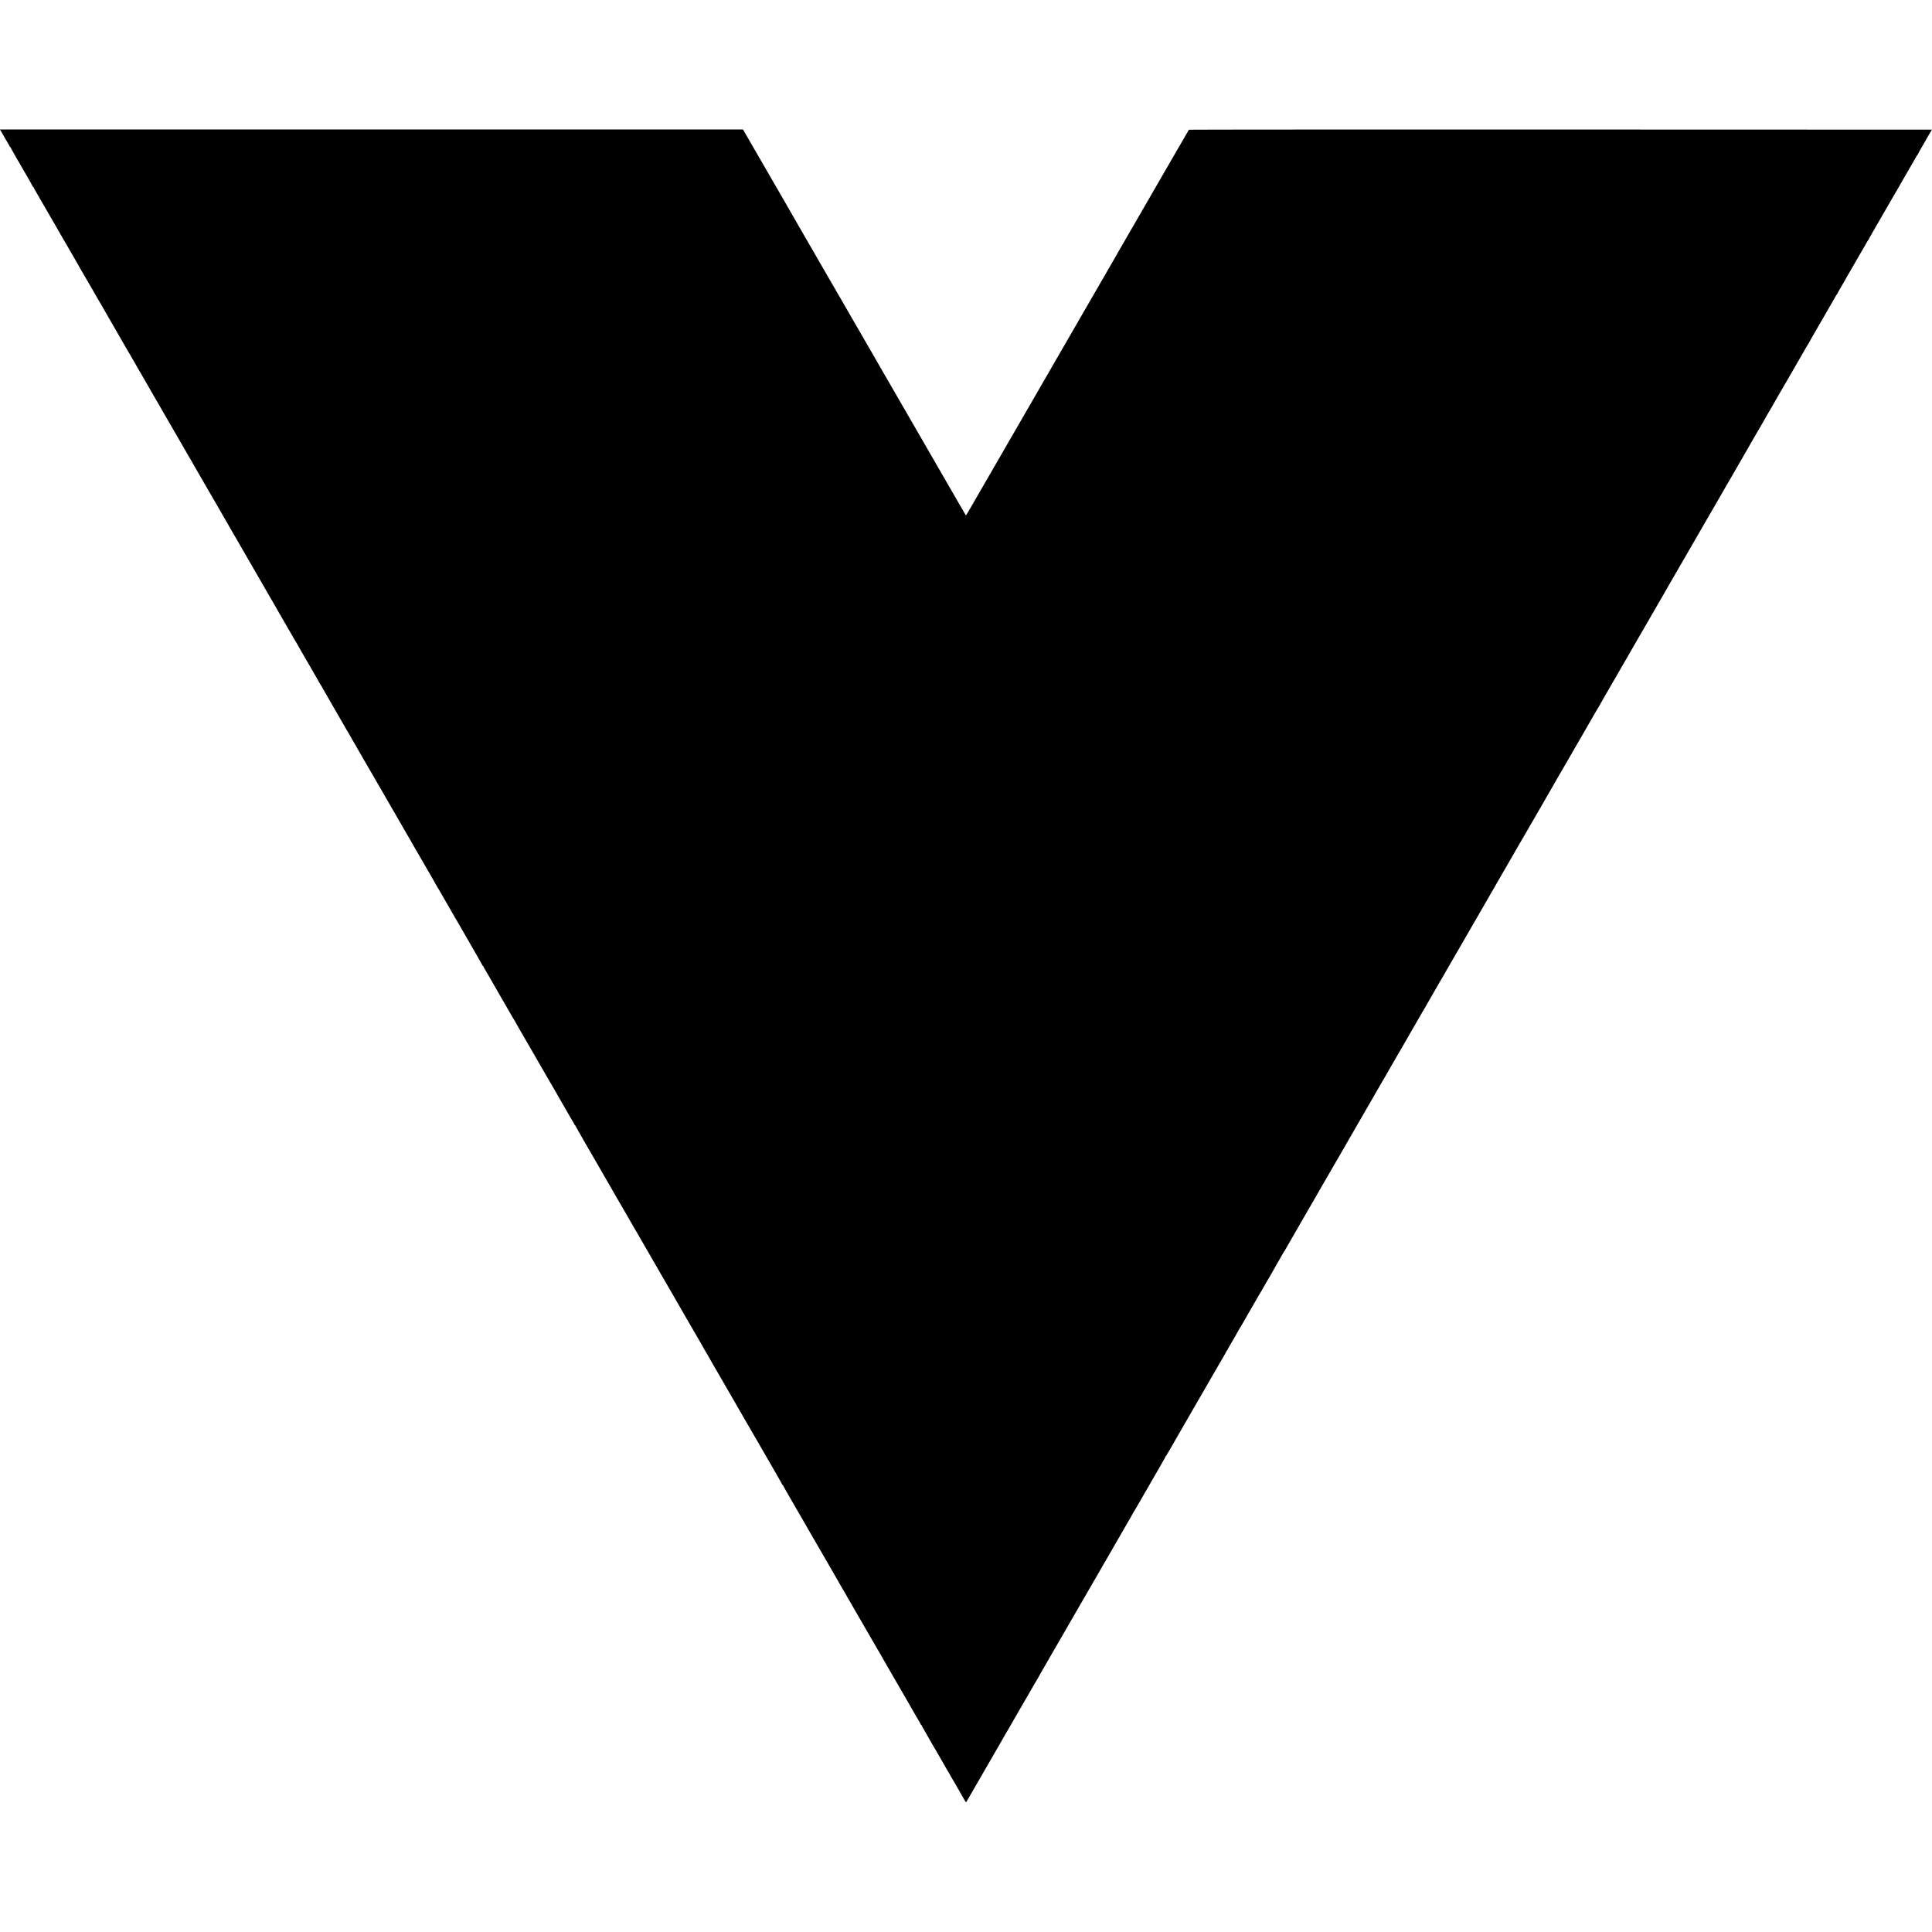
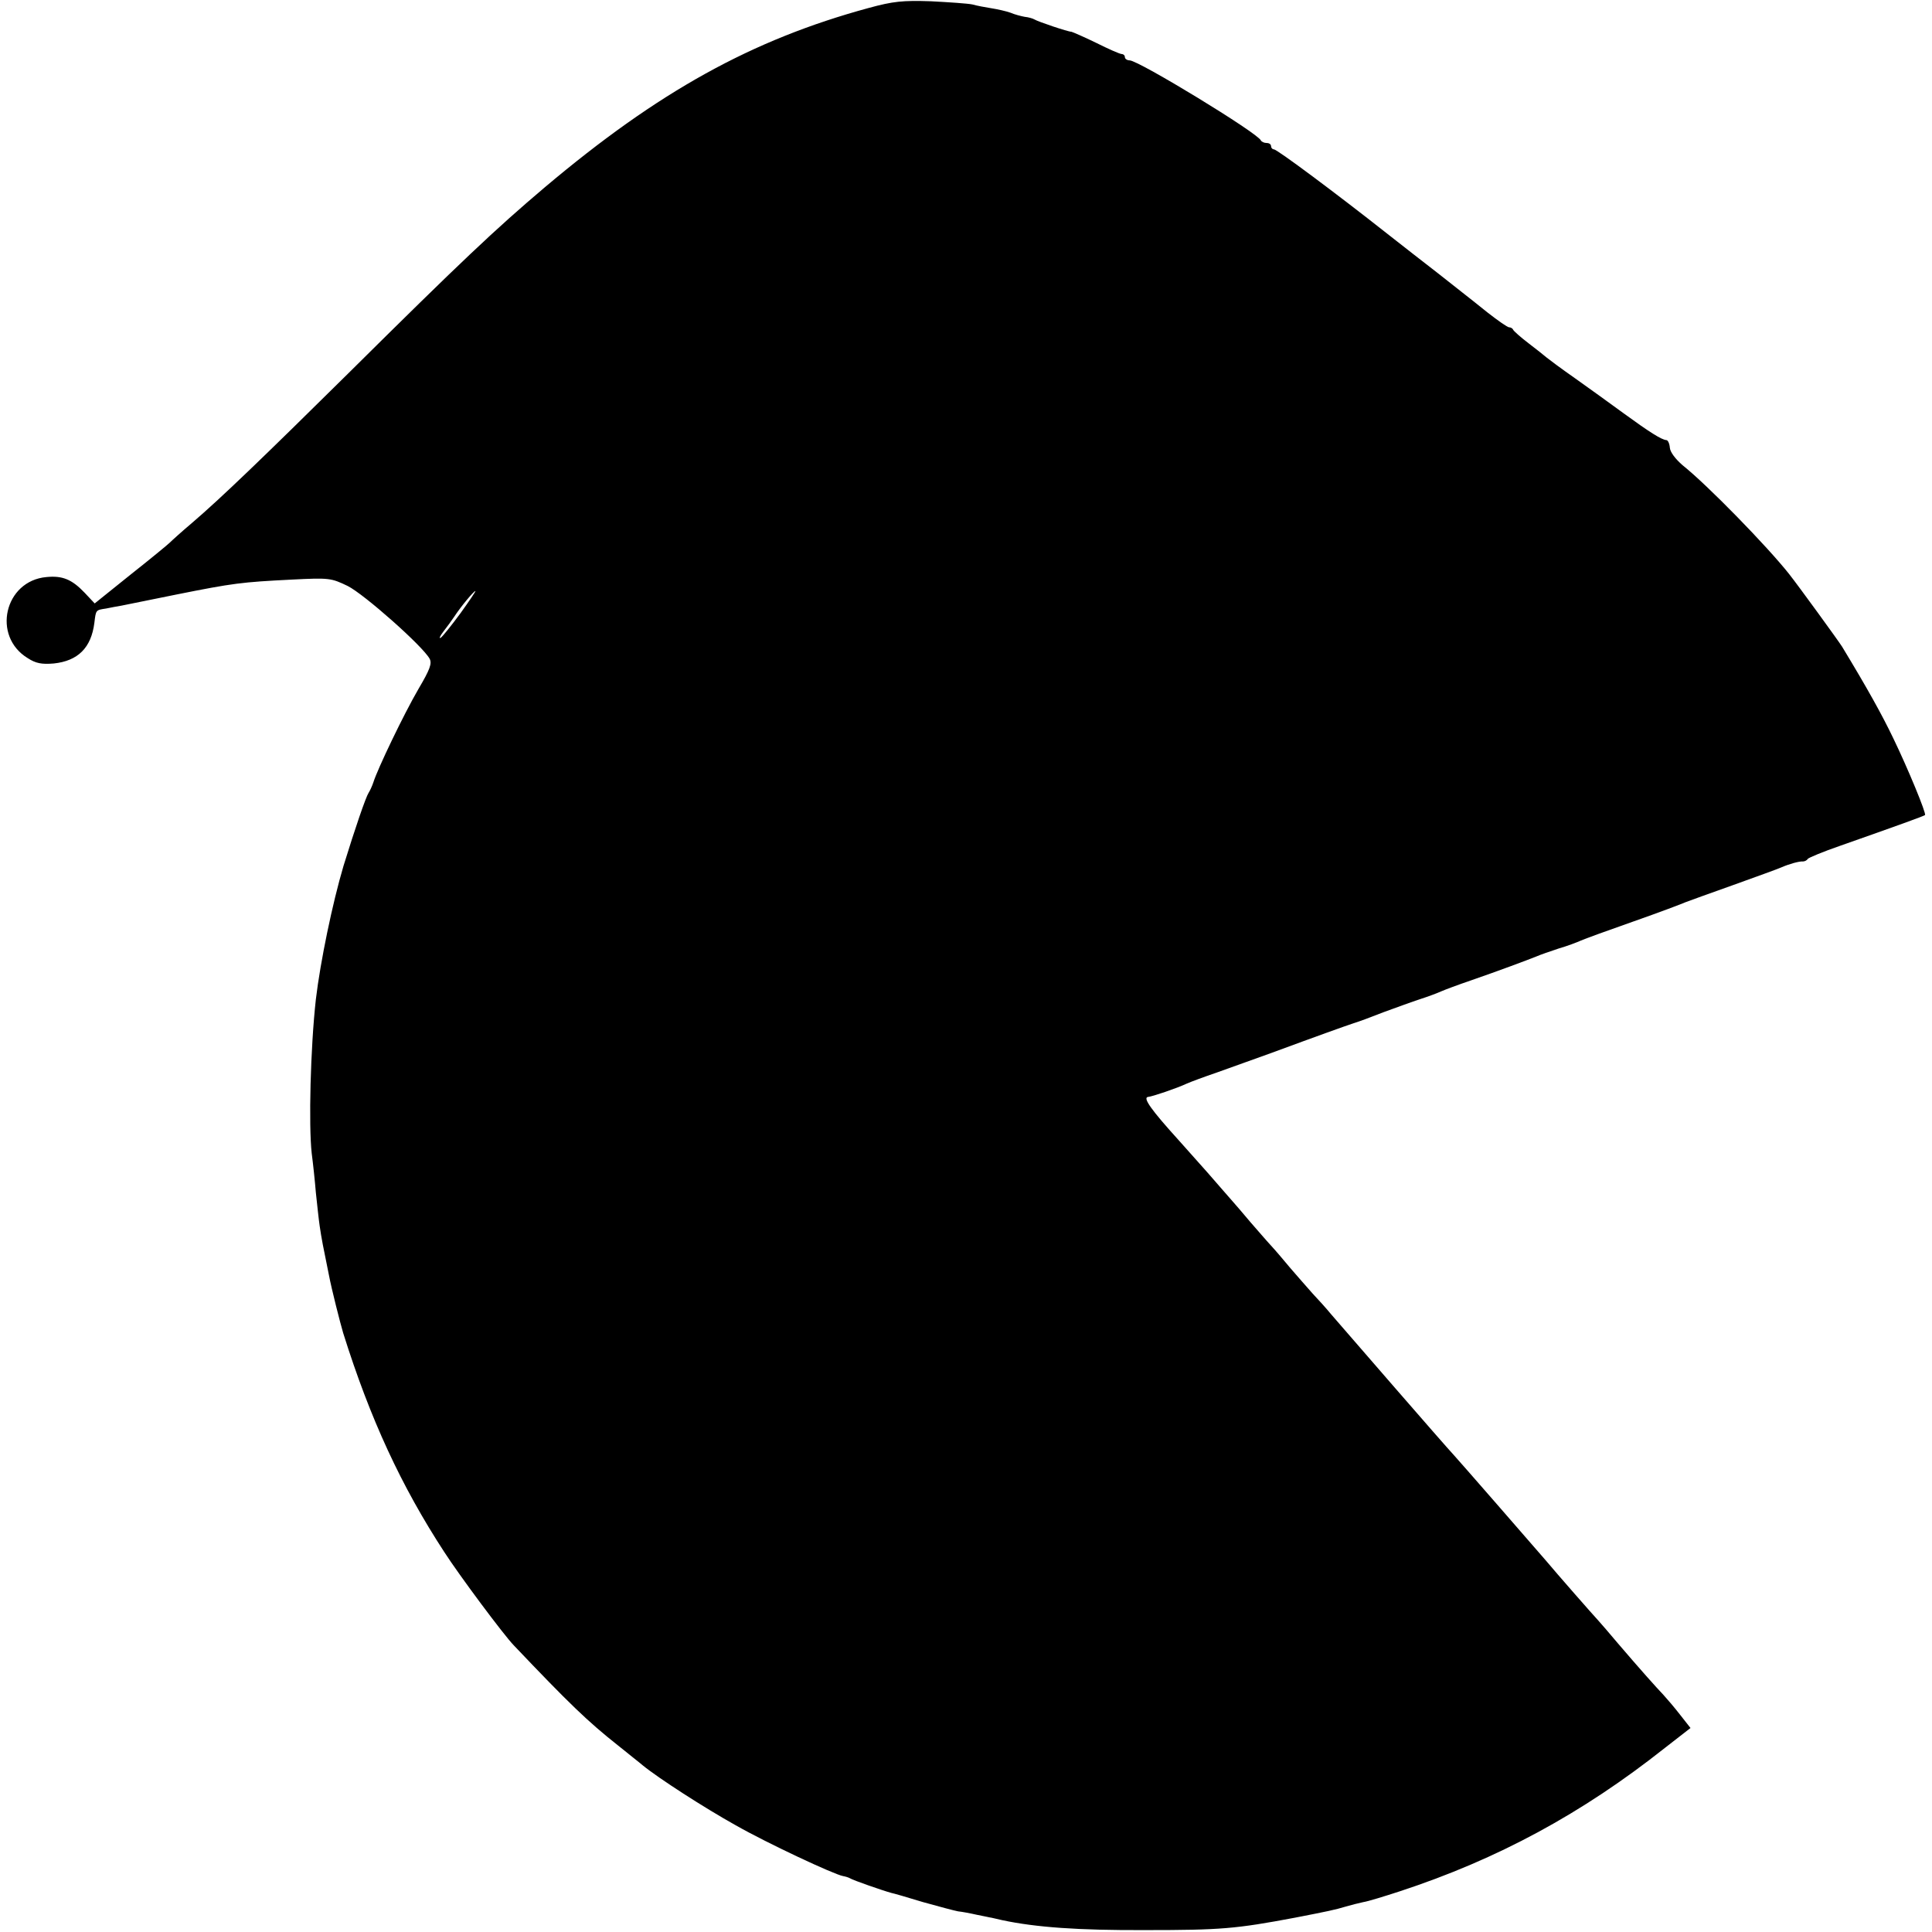
- <svg xmlns="http://www.w3.org/2000/svg" version="1.0" width="16pt" height="16pt" viewBox="0 0 16 16" preserveAspectRatio="xMidYMid meet">
-   <g transform="translate(0,16) scale(0.00032,-0.00032)" fill="#000000" stroke="none">
-     <path d="M18 46618 c45 -75 122 -207 122 -211 0 -2 25 -45 55 -95 30 -50 55 -96 55 -102 0 -5 5 -10 10 -10 6 0 10 -4 10 -9 0 -5 73 -135 161 -288 89 -153 173 -298 187 -323 14 -25 32 -57 41 -72 88 -149 187 -324 189 -335 2 -7 8 -13 13 -13 5 0 9 -4 9 -10 0 -5 46 -89 103 -187 175 -302 490 -846 507 -876 8 -16 20 -36 25 -45 28 -46 290 -498 339 -585 13 -23 74 -129 136 -236 61 -107 123 -215 137 -240 14 -25 29 -50 33 -56 5 -5 23 -37 40 -70 18 -33 38 -67 44 -75 11 -16 21 -33 63 -109 14 -25 29 -50 33 -56 4 -5 21 -35 38 -65 55 -100 261 -455 269 -465 4 -5 14 -21 20 -35 15 -29 41 -75 103 -180 24 -41 52 -88 60 -105 9 -16 57 -100 107 -185 112 -193 362 -626 380 -660 8 -14 23 -38 33 -55 11 -16 23 -37 27 -45 4 -8 26 -46 48 -85 23 -38 53 -90 67 -115 46 -81 64 -113 178 -310 62 -107 121 -210 132 -227 37 -67 56 -99 85 -148 16 -27 32 -57 36 -65 4 -8 15 -27 25 -42 9 -15 53 -89 96 -165 44 -76 177 -307 296 -513 120 -206 268 -463 330 -570 131 -227 117 -203 200 -348 36 -62 73 -125 82 -140 10 -15 21 -34 25 -42 4 -8 20 -37 36 -65 17 -27 38 -65 48 -82 49 -85 64 -111 87 -153 13 -25 28 -49 32 -55 4 -5 78 -134 165 -285 87 -151 166 -288 176 -305 10 -16 26 -43 35 -59 9 -17 125 -217 257 -445 132 -229 253 -441 270 -471 17 -30 45 -79 64 -108 18 -29 33 -54 33 -57 0 -2 20 -37 44 -77 24 -40 123 -212 221 -383 97 -170 190 -330 205 -355 16 -25 39 -65 53 -90 13 -25 81 -144 152 -265 70 -121 137 -238 150 -260 12 -22 37 -65 55 -95 18 -30 43 -73 55 -95 12 -22 48 -85 80 -140 77 -132 163 -280 190 -330 13 -22 71 -123 130 -225 59 -102 116 -199 126 -217 10 -17 29 -50 43 -72 15 -22 26 -43 26 -45 0 -2 27 -50 60 -106 33 -56 60 -103 60 -105 0 -2 55 -98 90 -155 8 -14 182 -316 239 -414 13 -22 45 -79 72 -124 27 -46 49 -86 49 -89 0 -2 14 -24 30 -48 16 -24 30 -46 30 -49 0 -5 74 -135 100 -176 5 -8 24 -42 43 -75 50 -88 58 -101 262 -455 104 -179 199 -345 213 -370 14 -25 28 -49 32 -55 4 -5 17 -26 28 -45 10 -19 62 -109 114 -200 114 -197 133 -230 170 -295 16 -27 33 -57 38 -65 17 -28 96 -165 103 -180 4 -8 16 -28 26 -45 10 -16 77 -131 148 -255 72 -124 181 -313 243 -420 62 -107 121 -209 131 -227 35 -62 323 -560 392 -678 38 -66 83 -145 100 -175 16 -30 33 -59 37 -65 4 -5 17 -27 29 -47 34 -61 56 -100 90 -156 17 -29 31 -55 31 -57 0 -2 17 -32 39 -67 21 -35 134 -229 251 -433 117 -203 235 -407 261 -451 27 -45 49 -85 49 -88 0 -4 8 -19 19 -34 15 -21 200 -341 309 -533 10 -19 33 -58 51 -87 17 -29 31 -54 31 -56 0 -2 25 -44 55 -94 30 -50 55 -95 55 -98 0 -4 6 -15 14 -23 7 -9 27 -41 43 -71 17 -30 170 -297 342 -594 171 -296 311 -542 311 -547 0 -5 5 -9 10 -9 6 0 10 -4 10 -10 0 -5 22 -47 49 -92 27 -46 58 -99 68 -118 24 -43 81 -140 93 -160 5 -8 66 -114 135 -235 69 -121 130 -227 135 -235 12 -21 259 -447 283 -490 10 -19 28 -47 38 -62 11 -14 19 -29 19 -32 0 -3 37 -69 83 -148 99 -170 305 -526 337 -583 13 -22 31 -53 41 -70 11 -16 22 -37 26 -45 7 -14 82 -146 103 -180 14 -24 181 -311 205 -355 13 -22 46 -80 75 -130 29 -49 64 -110 78 -135 14 -25 51 -88 82 -140 31 -52 59 -102 63 -110 4 -8 18 -33 31 -55 205 -353 284 -489 309 -535 17 -30 45 -78 62 -106 18 -28 36 -60 39 -72 4 -12 12 -22 17 -22 5 0 9 -4 9 -10 0 -5 109 -197 241 -427 133 -230 250 -431 259 -448 51 -90 222 -385 280 -485 37 -63 78 -135 92 -160 14 -25 67 -117 118 -205 51 -88 101 -175 111 -193 34 -58 55 -95 149 -257 51 -88 101 -173 110 -190 9 -16 76 -131 147 -255 72 -124 140 -241 151 -260 61 -108 281 -489 355 -615 38 -66 77 -133 87 -150 35 -63 91 -161 100 -175 14 -23 99 -169 128 -220 54 -97 135 -235 142 -245 4 -5 20 -32 35 -60 26 -48 238 -416 276 -480 10 -16 26 -46 37 -65 30 -53 382 -661 403 -695 10 -16 22 -37 26 -45 4 -8 26 -48 50 -88 24 -41 43 -75 43 -77 0 -2 22 -40 50 -85 27 -45 50 -84 50 -86 0 -3 38 -69 83 -147 84 -142 302 -520 340 -587 10 -19 34 -60 52 -90 18 -30 44 -75 57 -100 14 -25 45 -79 70 -120 25 -41 56 -96 70 -121 14 -25 77 -133 138 -240 62 -107 122 -210 132 -229 25 -43 310 -535 337 -581 11 -19 26 -45 34 -59 17 -32 238 -414 266 -460 11 -19 24 -41 28 -49 3 -7 75 -133 160 -278 84 -146 153 -269 153 -274 0 -5 5 -9 10 -9 6 0 10 -4 10 -10 0 -5 82 -150 181 -322 182 -314 201 -346 240 -415 12 -21 80 -139 152 -263 71 -124 141 -245 155 -270 14 -25 28 -49 32 -55 6 -8 145 -248 220 -380 37 -66 209 -362 229 -395 11 -19 24 -42 28 -49 4 -8 67 -118 140 -243 73 -125 133 -230 133 -233 0 -2 15 -28 33 -57 19 -29 47 -78 64 -108 17 -30 53 -93 79 -139 53 -90 82 -141 157 -272 82 -142 115 -199 381 -659 142 -245 268 -463 281 -485 12 -22 71 -125 132 -230 60 -104 172 -298 248 -430 76 -132 146 -253 156 -270 11 -16 22 -36 26 -44 3 -8 30 -54 60 -103 29 -49 53 -91 53 -93 0 -3 18 -34 40 -70 22 -36 40 -67 40 -69 0 -2 37 -66 81 -142 45 -77 98 -168 119 -204 20 -36 47 -81 58 -100 12 -19 27 -47 33 -62 6 -16 15 -28 20 -28 5 0 9 -4 9 -9 0 -6 63 -118 140 -251 77 -133 140 -243 140 -245 0 -2 18 -33 41 -70 22 -37 49 -83 60 -101 10 -19 29 -51 40 -71 25 -45 109 -189 126 -218 7 -11 17 -29 22 -40 6 -11 22 -38 35 -60 14 -22 37 -62 52 -90 14 -27 35 -62 45 -77 11 -14 19 -29 19 -32 0 -3 18 -35 40 -71 22 -36 40 -67 40 -69 0 -2 19 -35 42 -72 23 -38 55 -94 72 -124 26 -47 139 -244 171 -298 6 -9 21 -36 34 -60 28 -48 37 -51 51 -19 6 12 19 36 29 52 10 17 27 46 38 65 11 19 104 181 208 360 103 179 199 345 213 370 14 25 42 74 64 109 21 34 38 65 38 67 0 2 18 33 40 69 22 36 40 67 40 69 0 3 177 310 199 346 16 26 136 234 140 244 2 5 25 44 52 88 27 44 49 81 49 84 0 2 18 34 40 70 22 36 40 67 40 69 0 2 20 36 43 77 35 58 169 289 297 513 9 17 50 86 90 155 40 69 86 150 103 180 16 30 35 62 41 70 6 8 16 24 22 35 35 64 72 129 167 293 59 100 116 199 127 220 11 20 30 53 41 72 43 72 1070 1850 1121 1940 14 25 65 113 113 195 48 83 96 166 107 185 10 19 28 50 38 68 11 18 73 124 137 235 64 111 175 303 246 427 71 124 173 299 225 390 52 91 116 202 143 248 27 45 49 85 49 89 0 4 6 14 14 22 7 9 28 43 46 76 26 47 251 436 378 655 11 19 29 51 40 70 11 19 101 176 201 348 99 172 181 317 181 323 0 5 5 9 10 9 6 0 10 5 10 11 0 6 8 23 18 37 11 15 32 52 49 82 16 30 130 228 253 440 122 212 234 405 248 430 13 25 39 70 57 100 39 65 69 117 130 225 25 44 50 87 55 95 12 19 78 134 220 380 61 107 129 224 150 260 161 277 222 382 246 425 15 28 47 83 71 123 24 41 43 78 43 83 0 5 4 9 8 9 4 0 13 12 19 28 7 15 23 45 36 67 66 110 277 478 277 483 0 3 6 13 14 21 7 9 27 41 43 71 17 30 45 80 63 110 34 57 375 649 394 685 6 11 16 27 22 35 6 8 26 42 44 75 18 33 41 74 51 90 10 17 24 41 32 55 54 97 72 128 88 152 11 14 19 28 19 30 0 3 79 141 175 308 96 167 175 305 175 308 0 3 6 13 14 21 7 9 26 39 41 66 33 60 276 483 338 587 24 40 46 80 50 88 4 8 13 24 20 35 14 23 95 163 125 215 11 19 52 91 92 160 40 69 80 139 90 155 9 17 103 179 207 360 105 182 200 346 211 365 103 181 463 802 489 845 7 11 15 27 19 35 4 8 29 51 55 95 64 110 828 1433 848 1470 9 17 24 41 33 55 9 14 29 48 45 77 15 28 52 93 82 145 30 51 62 107 71 123 17 30 231 398 400 690 51 88 103 179 115 202 12 23 26 48 32 55 6 7 24 38 40 68 17 30 61 107 98 170 37 63 84 144 103 180 19 36 41 72 48 81 8 8 14 18 14 21 0 4 27 51 59 106 32 55 72 124 89 154 16 29 71 125 122 213 51 88 104 180 118 205 13 25 28 50 32 55 4 6 17 26 28 45 11 19 45 80 77 135 31 55 66 116 77 135 11 19 88 152 171 295 401 694 620 1072 650 1125 11 19 87 152 170 295 83 143 158 273 166 288 9 16 21 36 26 45 6 9 31 52 55 96 25 43 54 94 66 115 11 20 95 164 186 321 91 157 173 299 182 315 9 17 26 46 37 65 12 19 66 114 121 210 56 96 108 186 117 200 8 14 24 40 34 59 24 45 383 664 412 713 5 9 17 29 26 45 15 28 120 210 241 419 36 61 68 117 72 125 4 8 12 23 19 34 35 57 245 420 262 453 11 20 35 61 53 90 17 29 32 54 32 56 0 3 28 51 62 108 33 57 70 119 80 138 10 19 23 42 28 50 5 8 32 53 59 100 27 47 149 258 271 470 122 212 234 405 248 430 30 53 62 108 80 135 6 11 15 27 19 35 4 8 85 150 181 315 96 165 187 323 202 350 31 56 116 202 130 225 5 8 25 42 43 75 19 33 92 159 162 280 149 257 157 271 202 350 19 33 38 67 43 75 9 14 228 392 275 475 12 22 55 96 95 165 40 69 80 139 90 155 24 42 202 350 221 383 9 15 27 47 41 72 14 25 75 131 136 236 61 106 121 210 134 232 99 172 271 470 279 482 5 8 23 40 40 70 18 30 81 141 142 245 60 105 121 210 135 235 14 25 71 124 127 220 56 96 143 247 194 335 51 88 96 167 102 175 14 24 180 311 204 355 23 43 340 590 356 615 5 8 50 87 101 175 171 301 517 898 582 1008 25 43 46 81 46 83 0 2 12 23 27 47 14 23 40 67 56 97 16 30 35 62 42 70 7 8 15 22 18 30 4 8 20 38 37 65 16 28 33 57 37 65 6 12 111 196 143 250 5 8 55 95 112 193 57 98 113 195 126 215 12 20 27 46 32 57 6 11 14 27 20 35 5 8 76 130 156 270 80 140 165 287 187 325 23 39 52 90 66 115 13 25 30 52 37 61 8 8 14 18 14 21 0 4 41 77 92 165 50 87 175 302 276 478 101 176 208 360 236 408 28 49 67 117 86 152 19 35 41 70 48 77 6 6 12 15 12 19 0 7 124 224 167 291 12 21 23 40 23 42 0 2 21 40 46 83 26 43 55 92 64 109 54 95 327 568 354 614 19 30 45 75 59 100 71 128 82 145 89 148 4 2 8 8 8 13 0 5 42 82 94 172 311 538 496 858 518 897 14 25 40 70 58 100 18 30 42 71 53 90 10 19 79 139 152 265 73 127 142 246 153 265 10 19 43 76 72 125 29 50 63 108 75 130 65 116 80 140 87 143 4 2 8 8 8 12 0 8 114 212 140 250 6 8 14 24 20 35 5 11 54 97 108 190 l100 170 -9611 3 c-5286 1 -9614 -1 -9618 -5 -5 -6 -419 -719 -619 -1068 -89 -155 -267 -463 -323 -560 -38 -66 -81 -140 -95 -165 -31 -56 -263 -457 -526 -910 -110 -190 -224 -388 -254 -440 -29 -52 -61 -109 -71 -125 -23 -39 -243 -420 -268 -465 -11 -19 -204 -352 -428 -740 -224 -388 -477 -826 -563 -975 -85 -148 -185 -322 -222 -385 -37 -63 -120 -207 -185 -320 -65 -113 -177 -306 -248 -430 -72 -124 -172 -297 -222 -385 -51 -88 -142 -245 -202 -350 -131 -226 -247 -427 -408 -705 -65 -113 -249 -432 -410 -710 -160 -278 -388 -673 -506 -877 -118 -205 -216 -373 -219 -373 -3 0 -52 82 -109 183 -58 100 -144 250 -192 332 -95 164 -402 696 -647 1120 -85 149 -228 396 -317 550 -212 365 -982 1700 -1008 1745 -10 19 -43 76 -72 125 -29 50 -64 110 -77 135 -14 25 -63 110 -110 190 -47 80 -96 165 -110 190 -14 25 -99 171 -188 325 -89 154 -174 300 -188 325 -13 25 -64 113 -112 195 -48 83 -140 242 -205 355 -65 113 -183 317 -263 454 -79 137 -152 264 -163 282 -50 89 -335 583 -354 614 -12 19 -34 58 -50 85 -15 28 -129 226 -253 440 -124 215 -235 408 -247 430 -12 22 -69 121 -127 220 -58 99 -226 389 -373 645 -148 256 -324 561 -392 678 -67 117 -134 232 -147 255 -13 23 -33 59 -46 80 l-22 37 -9615 0 -9615 0 20 -32z" />
+ <svg xmlns="http://www.w3.org/2000/svg" version="1.0" width="608pt" height="608pt" viewBox="0 0 608 608" preserveAspectRatio="xMidYMid meet">
+   <g transform="translate(0,608) scale(0.1,-0.1)" fill="#000000" stroke="none">
+     <path d="M2734 6055 c-368 -100 -662 -263 -1019 -564 -157 -133 -263 -233 -619 -586 -265 -262 -401 -393 -491 -470 -32 -27 -63 -55 -70 -62 -7 -7 -63 -53 -125 -102 l-112 -90 -32 34 c-40 42 -70 54 -120 49 -132 -12 -172 -186 -59 -255 26 -17 45 -20 82 -17 76 8 118 49 128 128 5 41 4 40 37 45 14 3 36 7 48 9 13 3 91 18 173 35 180 36 205 39 363 47 118 6 124 5 176 -20 52 -26 236 -189 258 -229 8 -15 1 -34 -35 -95 -46 -79 -129 -252 -142 -294 -4 -12 -11 -27 -15 -33 -9 -14 -42 -110 -79 -230 -35 -118 -73 -302 -87 -420 -17 -153 -23 -396 -13 -485 4 -30 10 -86 13 -123 4 -37 9 -85 12 -105 6 -41 11 -66 29 -154 8 -43 36 -153 45 -183 85 -271 183 -482 318 -689 47 -73 187 -261 219 -294 173 -182 233 -240 328 -315 33 -27 68 -54 77 -62 50 -41 196 -135 293 -189 102 -58 310 -155 338 -160 6 -1 17 -4 22 -7 9 -6 104 -39 130 -46 6 -1 51 -14 100 -29 50 -14 99 -27 110 -29 11 -1 38 -6 60 -11 22 -4 42 -9 45 -9 3 -1 19 -4 35 -8 104 -22 237 -32 450 -31 237 0 284 4 470 39 103 20 127 25 160 35 17 5 41 11 55 14 14 2 66 18 115 34 308 101 574 245 834 451 l81 63 -33 42 c-17 22 -41 50 -52 62 -22 23 -73 80 -144 163 -25 30 -53 62 -61 71 -16 17 -130 147 -166 190 -58 67 -260 299 -288 330 -31 33 -335 384 -387 444 -13 16 -39 45 -58 65 -18 20 -49 56 -70 80 -20 24 -47 56 -61 71 -14 15 -43 49 -65 74 -22 26 -49 58 -60 70 -11 13 -45 51 -75 86 -30 34 -71 80 -90 101 -87 96 -115 135 -97 137 13 1 90 27 122 42 11 5 54 21 95 35 41 15 118 42 170 61 149 55 233 85 260 94 14 4 57 20 95 35 39 14 90 33 115 41 25 8 54 19 65 24 11 5 54 21 95 35 84 29 175 63 205 75 11 5 43 16 70 25 28 8 59 20 70 25 11 5 85 32 165 60 80 28 154 56 165 61 11 4 79 29 150 54 72 26 139 50 150 55 25 11 57 20 69 19 5 0 12 3 15 8 3 4 49 23 101 41 182 64 265 94 268 97 5 4 -54 147 -100 242 -35 73 -81 156 -161 288 -12 19 -137 191 -167 229 -69 87 -256 279 -335 342 -22 19 -39 41 -40 55 -1 13 -6 24 -11 24 -15 1 -53 25 -134 84 -42 31 -112 81 -154 111 -43 30 -83 60 -89 65 -7 6 -32 26 -57 45 -25 19 -46 38 -48 42 -2 5 -8 8 -13 8 -5 0 -35 21 -67 46 -31 25 -64 51 -73 58 -9 7 -47 37 -85 67 -38 29 -109 85 -159 124 -157 124 -346 265 -356 265 -5 0 -9 5 -9 10 0 6 -6 10 -14 10 -8 0 -16 4 -18 8 -9 23 -385 252 -413 252 -8 0 -15 5 -15 10 0 6 -5 10 -10 10 -6 0 -42 16 -80 35 -39 19 -74 34 -78 35 -11 0 -106 32 -117 39 -5 3 -19 7 -30 8 -11 2 -31 7 -45 13 -14 5 -41 11 -60 14 -19 3 -46 8 -60 12 -14 3 -72 7 -130 10 -89 3 -119 0 -196 -21z m-1285 -1905 c-28 -38 -56 -73 -62 -77 -6 -4 -3 5 8 19 11 14 27 36 35 48 21 32 61 80 66 80 2 0 -19 -31 -47 -70z" />
  </g>
</svg>
